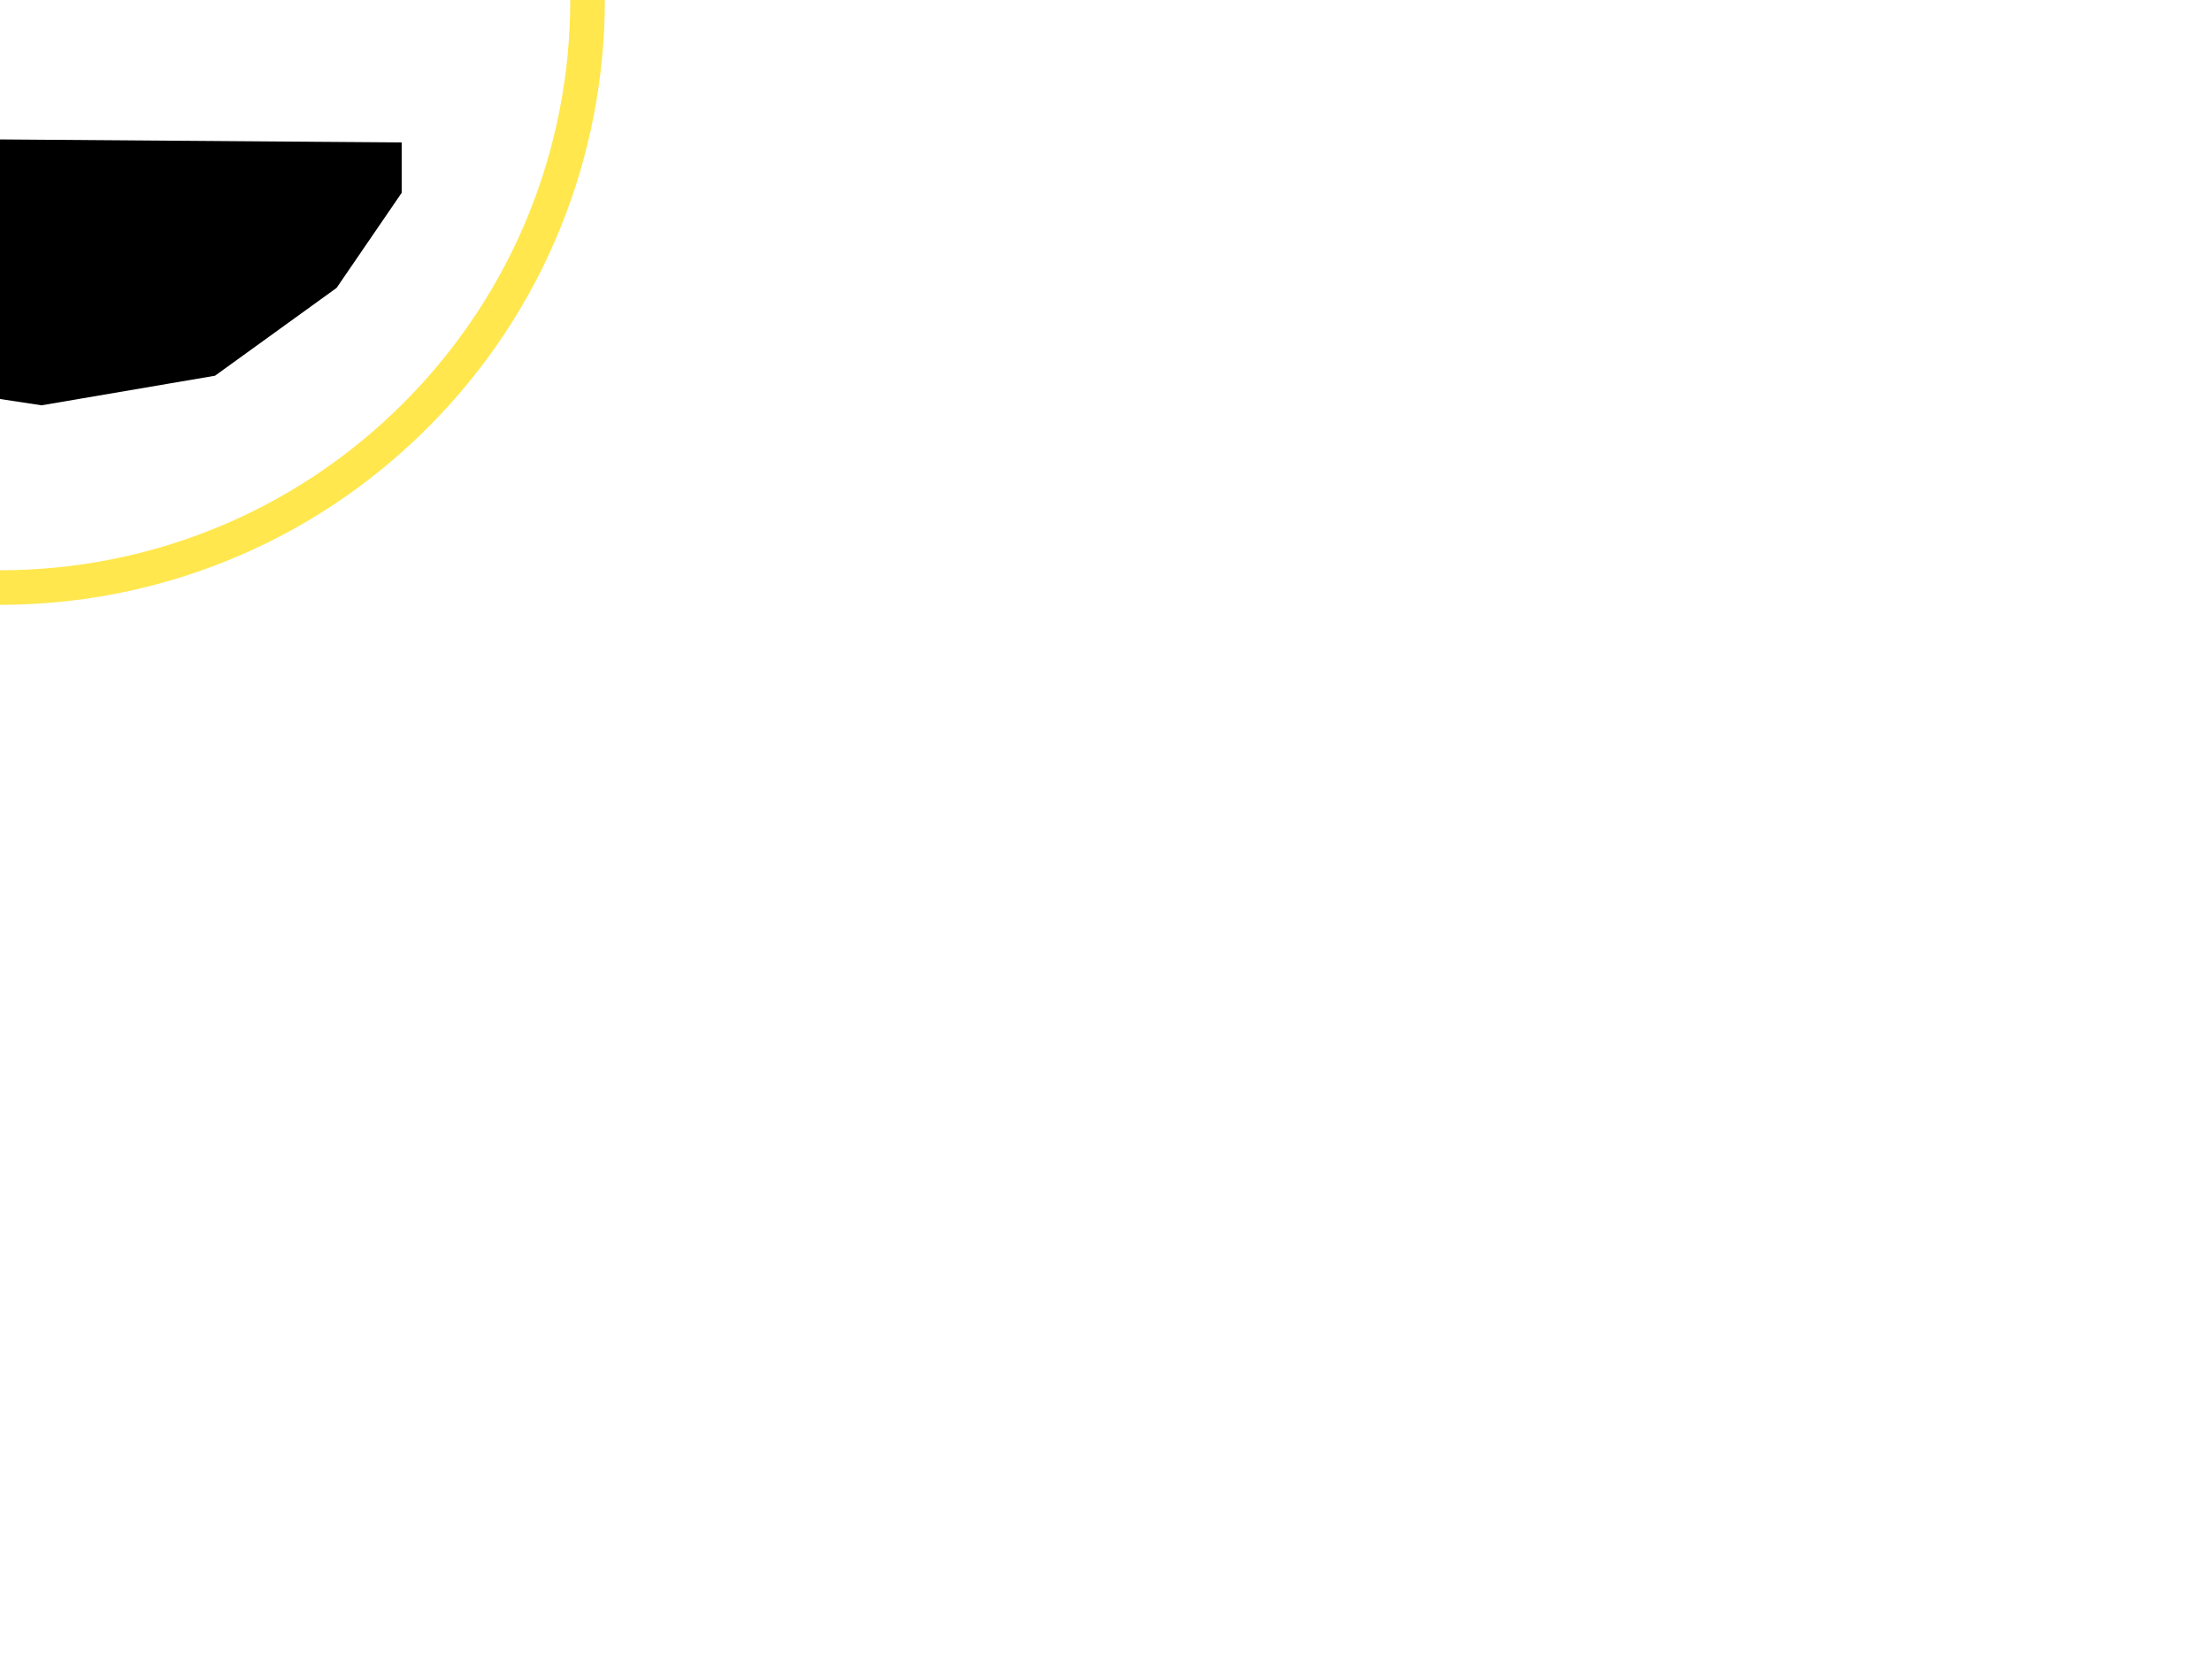
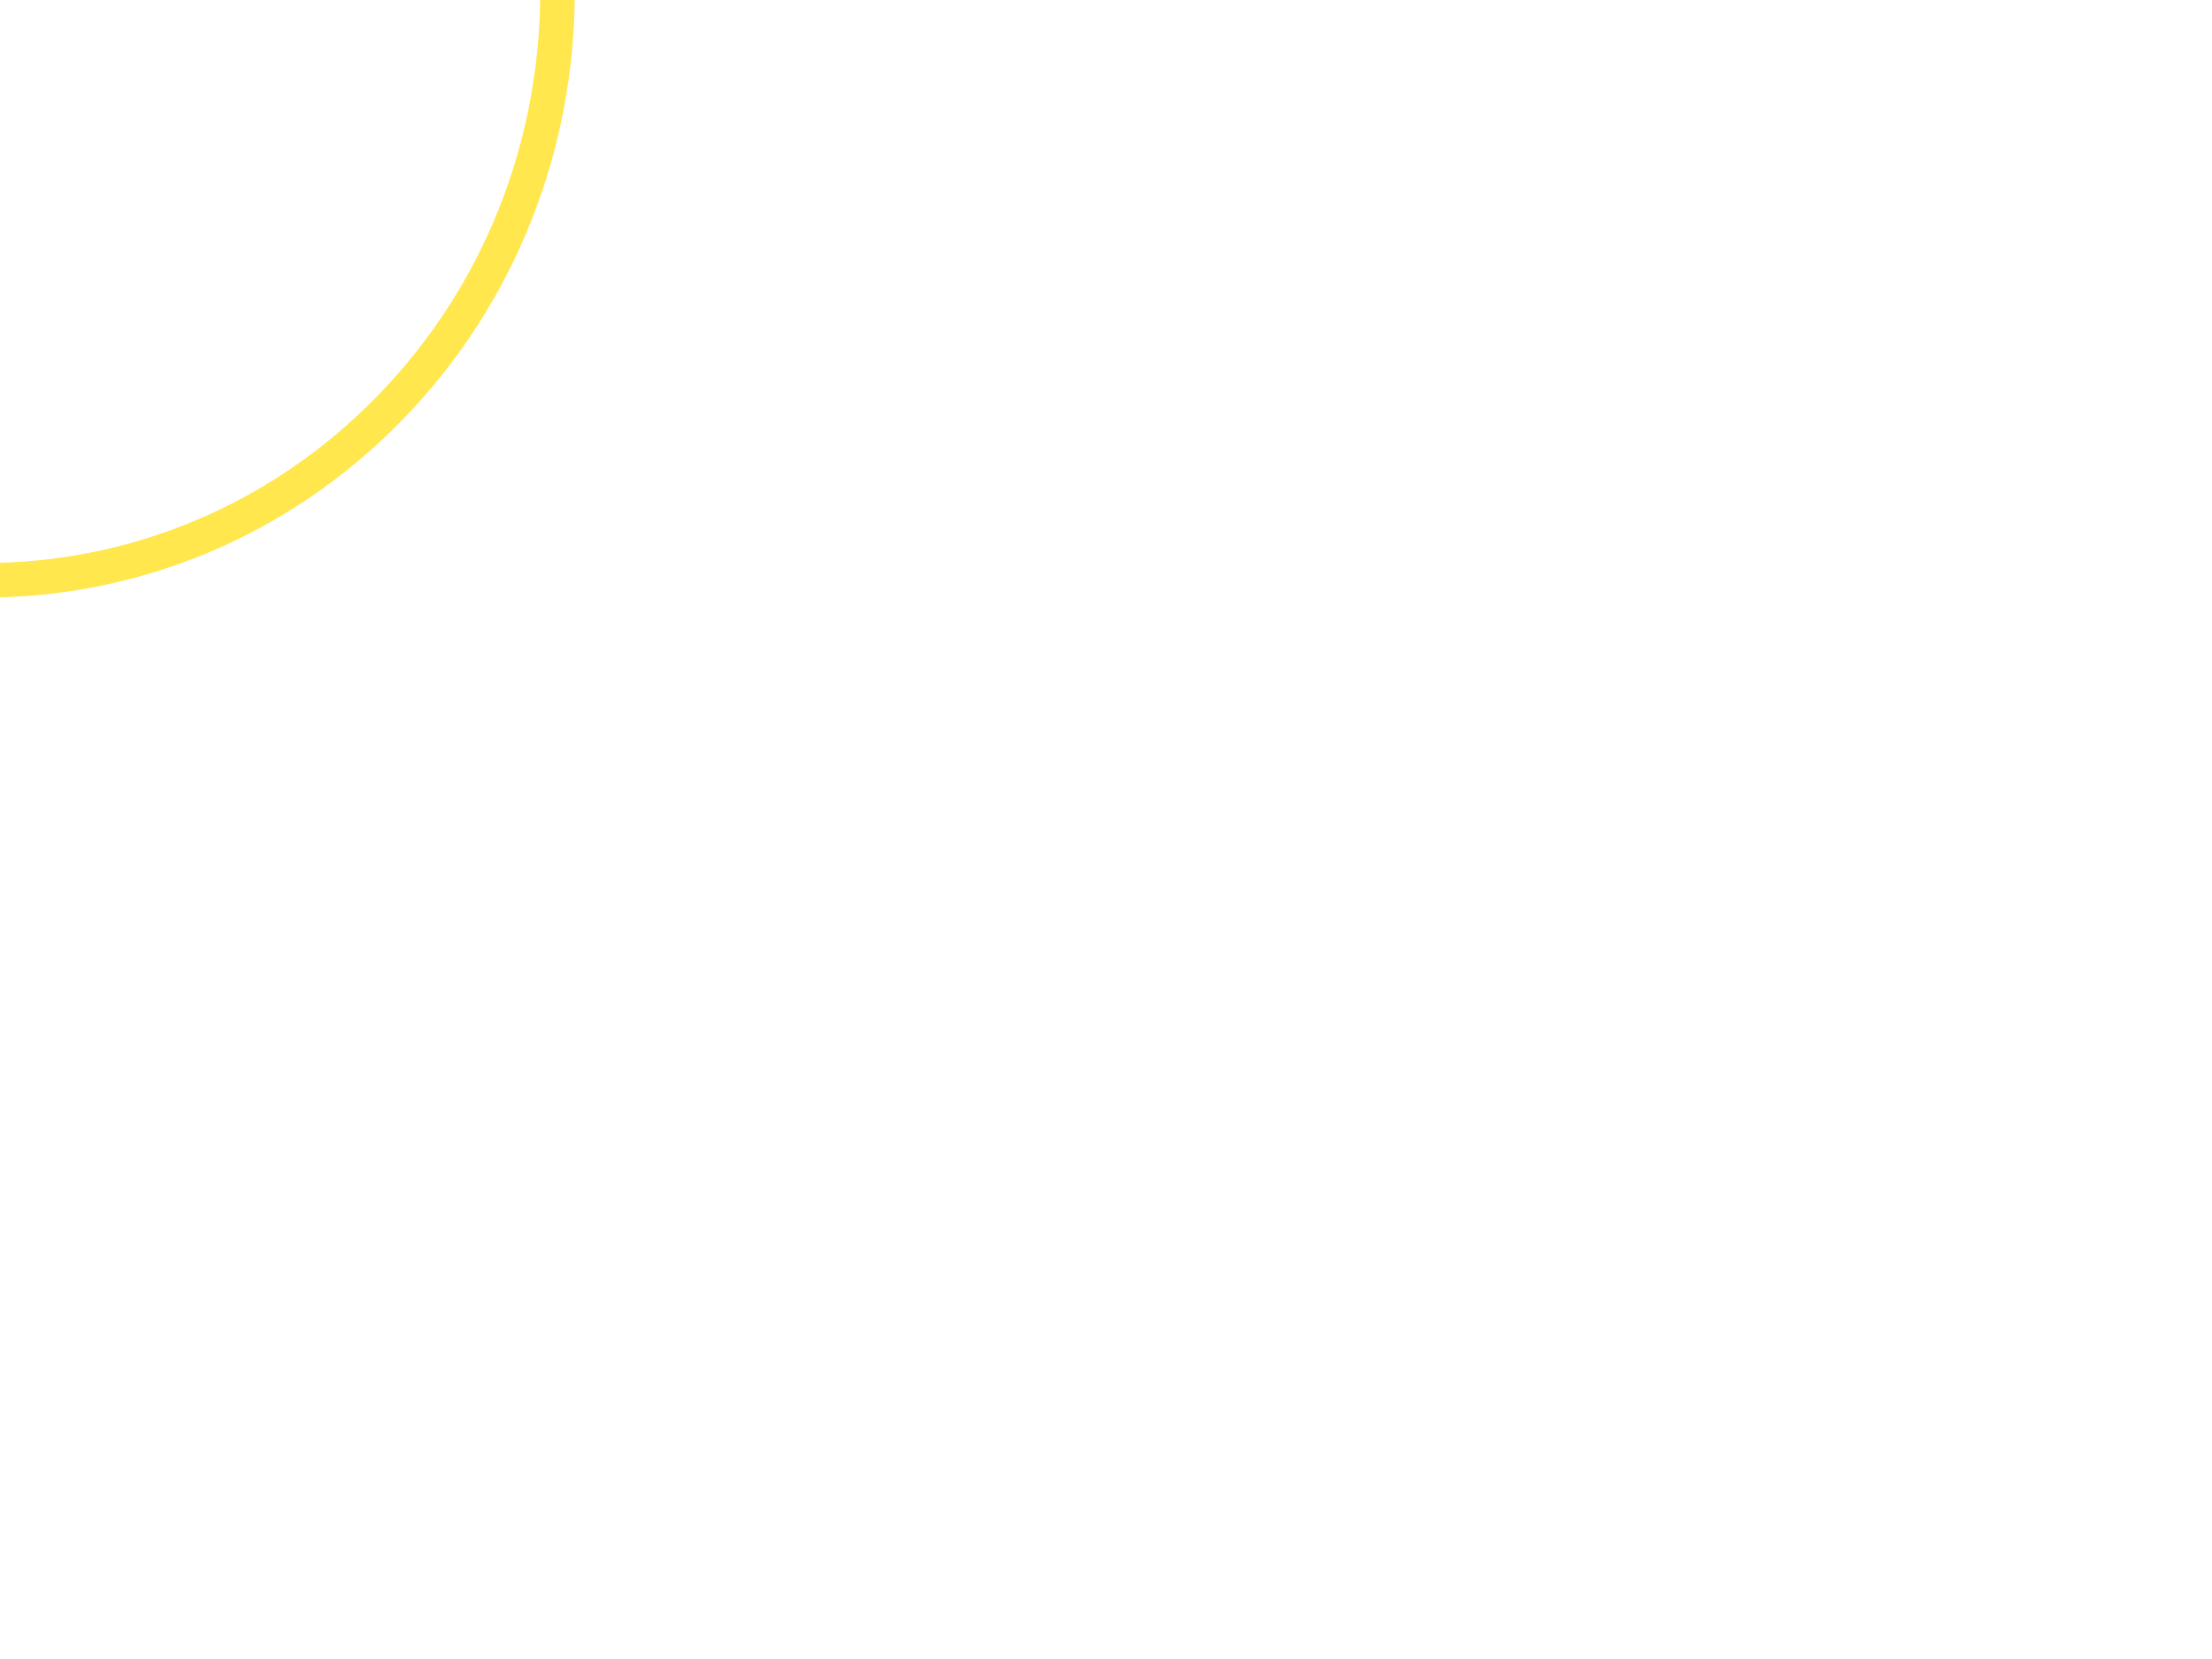
<svg xmlns="http://www.w3.org/2000/svg" transform="matrix(1 0 0 1 -320.0 -240.0) " version="1.1" viewBox="-320.0 -240.0 640.0 480.0">
-   <path stroke-linejoin="miter" d="M 407.031 168.722 C 419.286 181.23 419.286 201.511 407.031 214.019 C 394.776 226.527 374.906 226.527 362.651 214.019 C 350.395 201.511 350.395 181.23 362.651 168.722 C 374.906 156.213 394.776 156.213 407.031 168.722 Z M 407.031 168.722" fill-opacity="1" stroke-dashoffset="0" transform="matrix(1 0 0 1 -320.0 -240.0) " stroke="none" stroke-linecap="butt" stroke-miterlimit="4" stroke-dasharray="" stroke-width="1" id="rightEye" fill="#000" />
-   <path stroke-linejoin="miter" d="M 216.705 279.56 L 230.945 316.145 L 258.023 340.218 L 290.329 350.946 L 332.02 357.268 L 382.207 348.709 L 417.387 323.299 L 436.222 295.779 L 436.222 281.218 L 216.705 279.56 Z M 216.705 279.56" fill-opacity="1" stroke-dashoffset="0" transform="matrix(1 0 0 1 -320.0 -240.0) " stroke="none" stroke-linecap="butt" stroke-miterlimit="4" stroke-dasharray="" stroke-width="1" id="mouth" fill="#000" />
-   <path stroke-linejoin="miter" d="M 440.208 119.792 C 506.597 186.181 506.597 293.819 440.208 360.208 C 373.819 426.597 266.181 426.597 199.792 360.208 C 133.403 293.819 133.403 186.181 199.792 119.792 C 266.181 53.403 373.819 53.403 440.208 119.792 Z M 440.208 119.792" stroke-opacity="1" stroke-dashoffset="0" transform="matrix(1 0 0 1 -320.0 -240.0) " stroke="#ffe74d" stroke-linecap="butt" stroke-miterlimit="4" stroke-dasharray="" stroke-width="10" id="head" fill="none" />
-   <path stroke-linejoin="miter" d="M 277.762 172.747 C 287.142 187.534 282.917 207.369 268.324 217.05 C 253.732 226.73 234.298 222.59 224.918 207.803 C 215.538 193.015 219.763 173.18 234.355 163.5 C 248.948 153.819 268.382 157.959 277.762 172.747 Z M 277.762 172.747" fill-opacity="1" stroke-dashoffset="0" transform="matrix(1 0 0 1 -320.0 -240.0) " stroke="none" stroke-linecap="butt" stroke-miterlimit="4" stroke-dasharray="" stroke-width="1" id="leftEye" fill="#000" />
+   <path stroke-linejoin="miter" d="M 439.825 277.161 C 448.765 285.682 448.765 299.497 439.825 308.017 C 430.885 316.537 416.391 316.537 407.452 308.017 C 398.51 299.497 398.51 285.682 407.452 277.161 C 416.391 268.642 430.885 268.642 439.825 277.161 Z M 439.825 277.161" fill-opacity="1" stroke-dashoffset="0" transform="matrix(-1 0 0 1 320.0 -240.0) " stroke="none" stroke-linecap="butt" stroke-miterlimit="4" stroke-dasharray="" stroke-width="1" id="rightEye" fill="#000" />
+   <path stroke-linejoin="miter" d="M 322.101 330.045 L 332.738 343.894 L 352.968 353.008 L 372.267 356.774 L 391.034 356.976 L 420.788 347.309 L 438.824 342.128 L 448.906 338.531 L 449.476 333.065 L 322.101 330.045 Z M 322.101 330.045" fill-opacity="1" stroke-dashoffset="0" transform="matrix(-1 0 0 1 320.0 -240.0) " stroke="none" stroke-linecap="butt" stroke-miterlimit="4" stroke-dasharray="" stroke-width="1" id="mouth" fill="#000" />
+   <path stroke-linejoin="miter" d="M 441.615 117.517 C 506.334 183.945 506.334 291.645 441.615 358.072 C 376.895 424.5 271.964 424.5 207.244 358.072 C 142.524 291.645 142.524 183.945 207.244 117.517 C 271.964 51.09 376.895 51.09 441.615 117.517 Z M 441.615 117.517" stroke-opacity="1" stroke-dashoffset="0" transform="matrix(-1 0 0 1 320.0 -240.0) " stroke="#ffe74d" stroke-linecap="butt" stroke-miterlimit="4" stroke-dasharray="" stroke-width="10" id="head" fill="none" />
+   <path stroke-linejoin="miter" d="M 394.406 278.356 C 401.988 287.447 399.906 301.397 389.755 309.512 C 379.605 317.626 365.231 316.834 357.649 307.741 C 350.067 298.649 352.149 284.7 362.299 276.586 C 372.449 268.471 386.824 269.264 394.406 278.356 Z M 394.406 278.356" fill-opacity="1" stroke-dashoffset="0" transform="matrix(-1 0 0 1 320.0 -240.0) " stroke="none" stroke-linecap="butt" stroke-miterlimit="4" stroke-dasharray="" stroke-width="1" id="leftEye" fill="#000" />
</svg>
